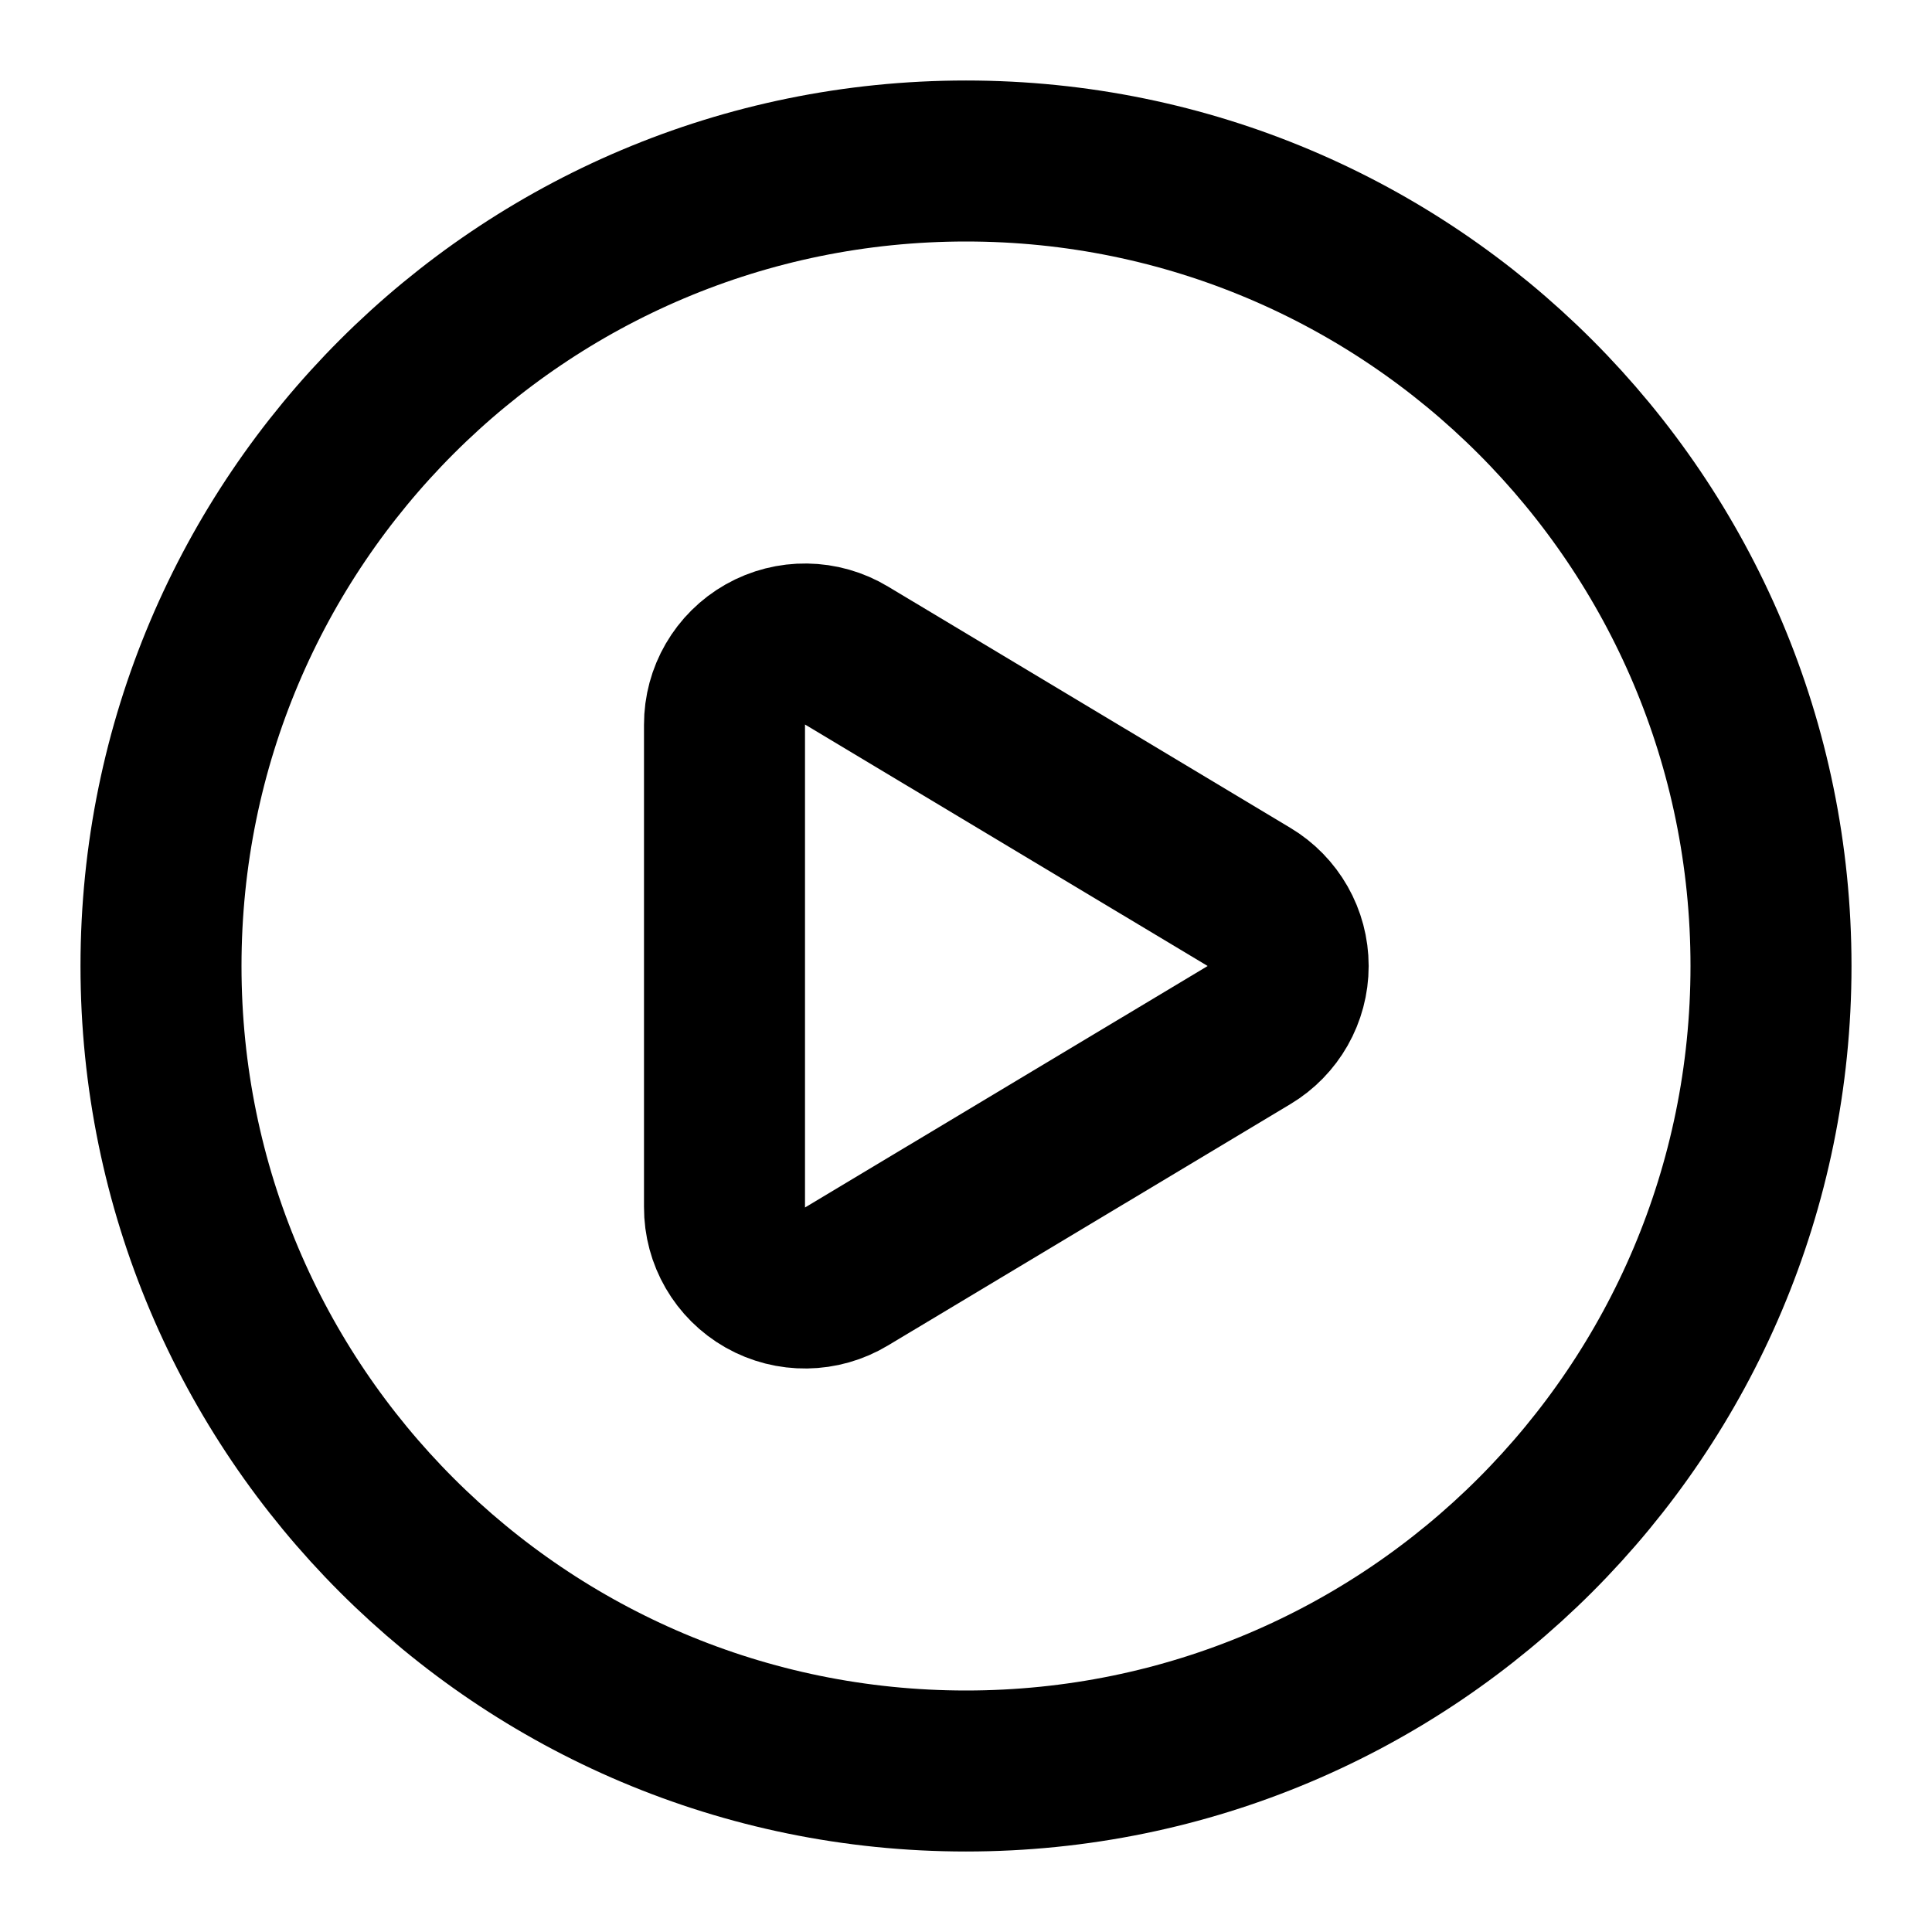
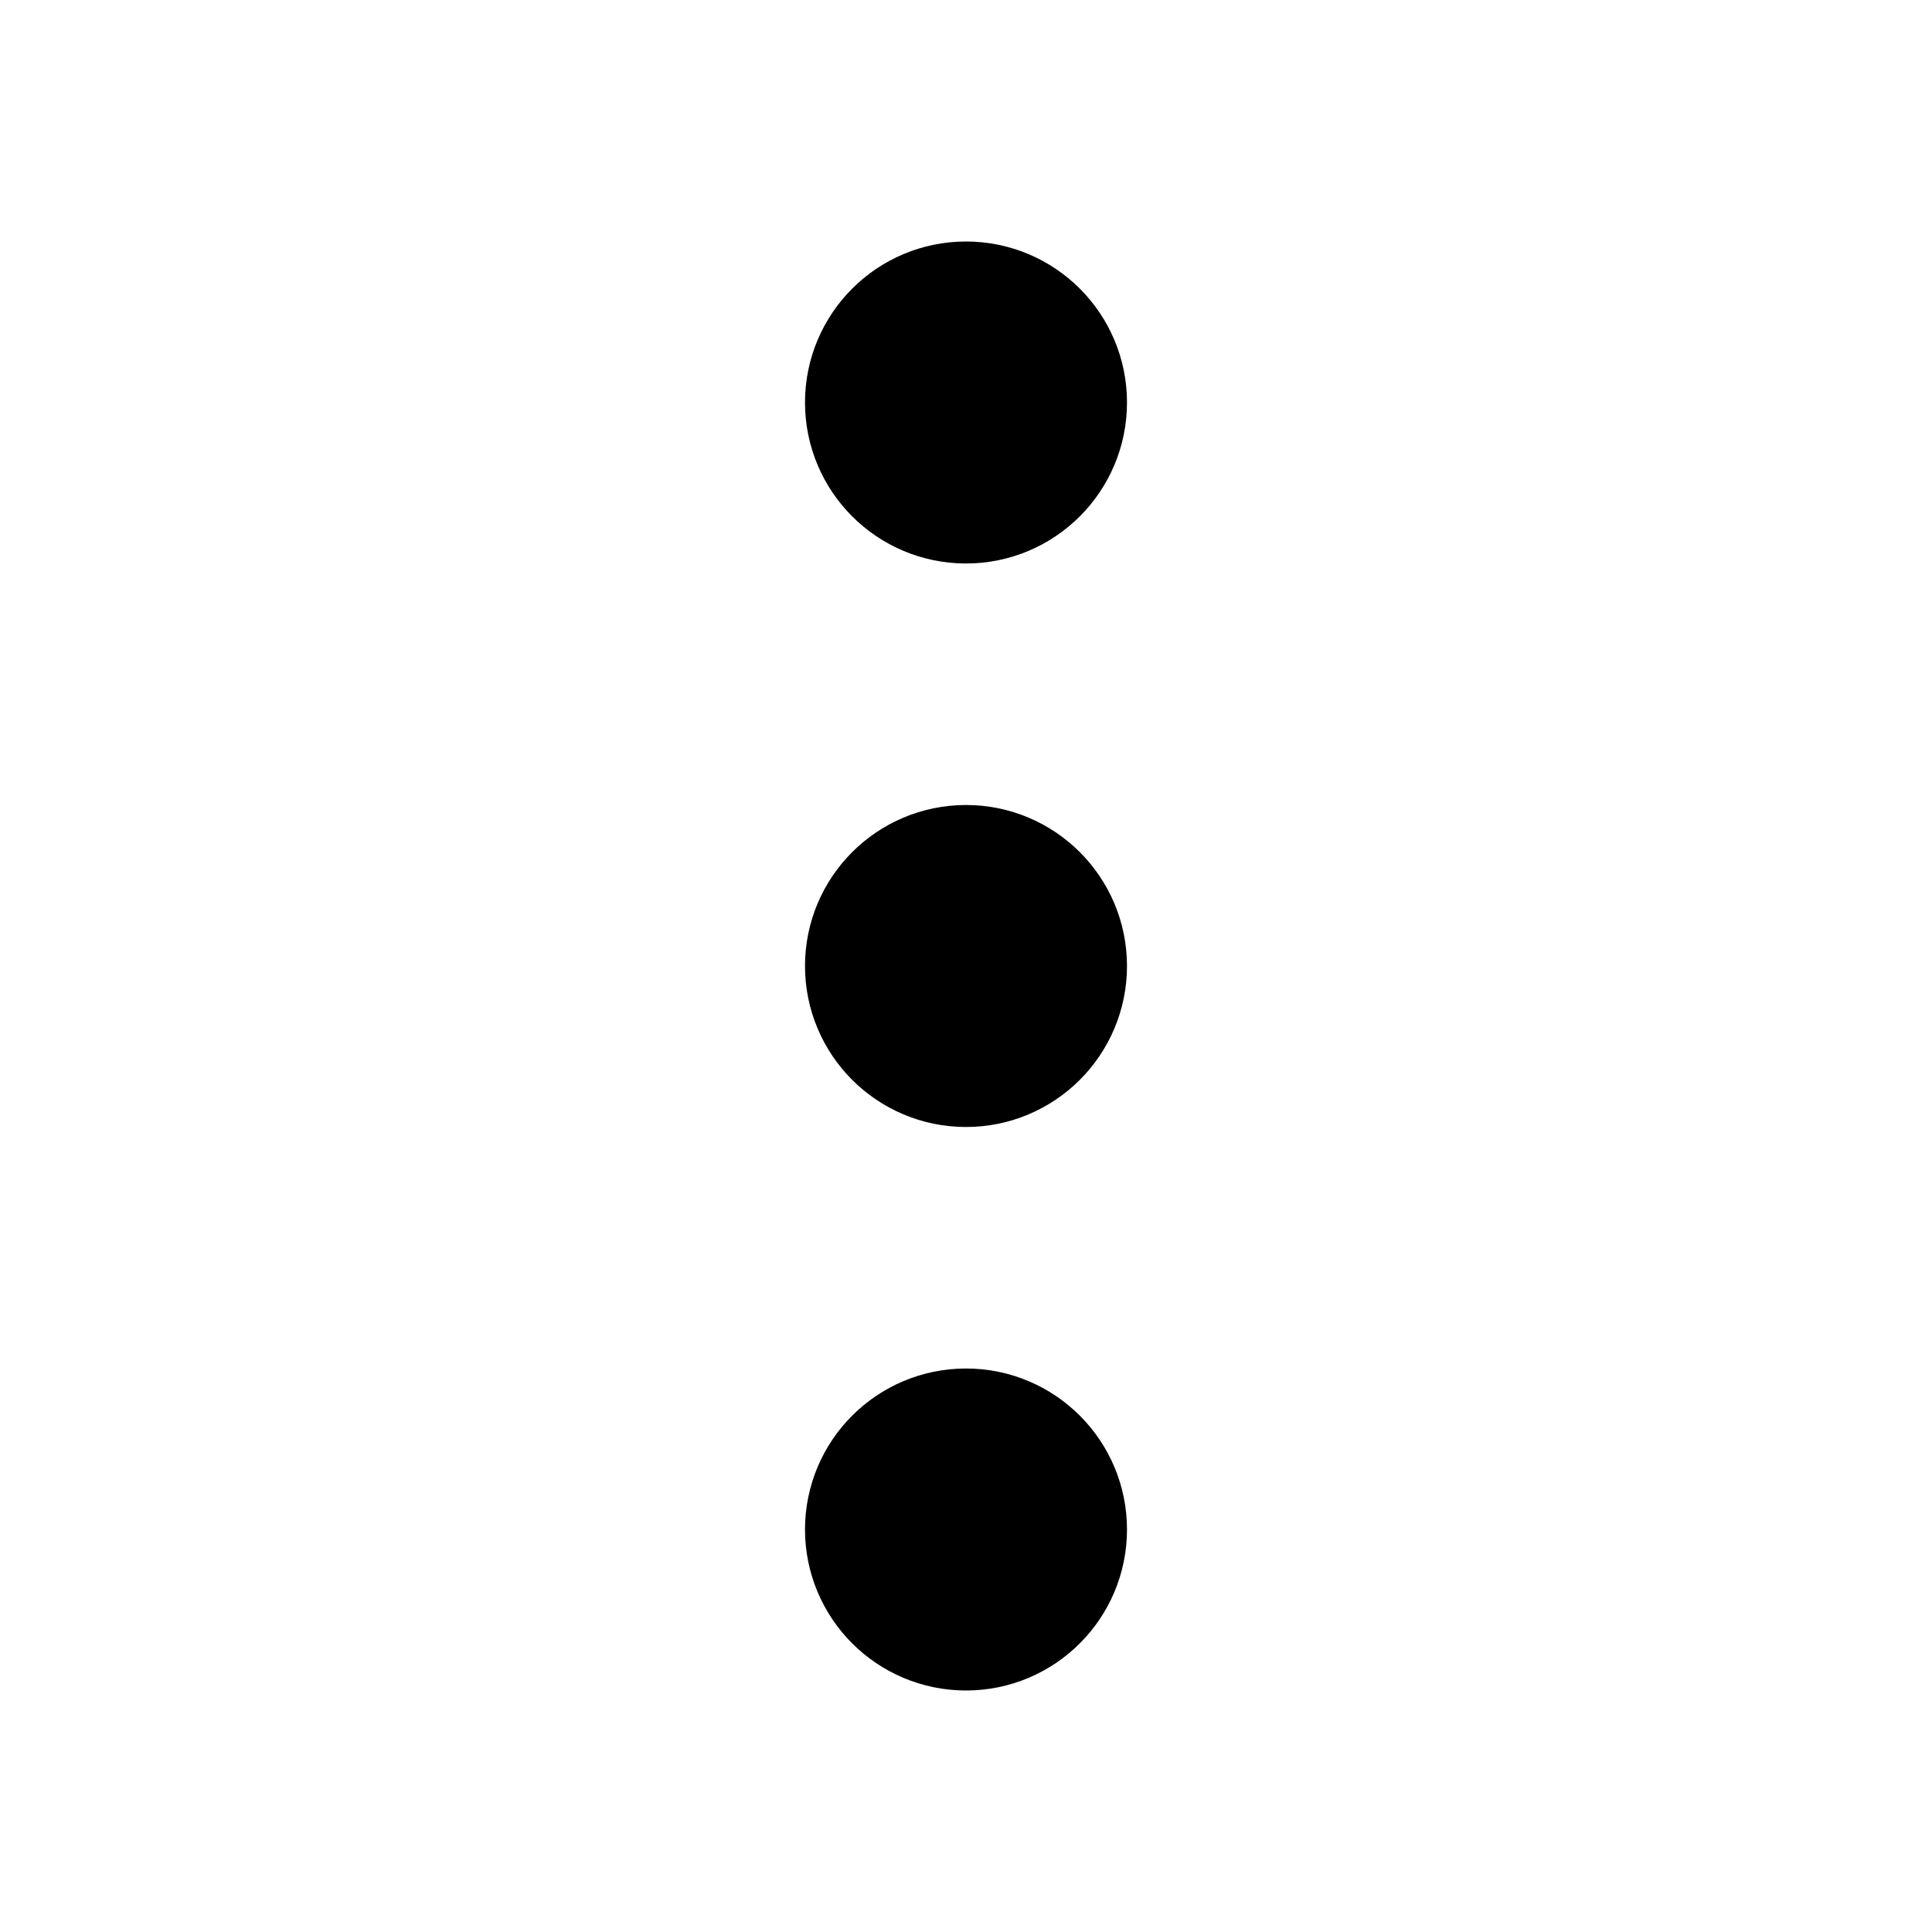
- <svg xmlns="http://www.w3.org/2000/svg" class="lucide lucide-play-circle" width="24" height="24" viewBox="0 0 24 24" fill="none" stroke="currentColor" stroke-width="2" stroke-linecap="round" stroke-linejoin="round">
-   <path d="M9 9.003a1 1 0 0 1 1.517-.859l4.997 2.997a1 1 0 0 1 0 1.718l-4.997 2.997A1 1 0 0 1 9 14.996z" />
-   <circle cx="12" cy="12" r="10" />
+ <svg xmlns="http://www.w3.org/2000/svg" width="24" height="24" viewBox="0 0 24 24" fill="none" stroke="currentColor" stroke-width="2" stroke-linecap="round" stroke-linejoin="round">
+   <circle cx="12" cy="12" r="1" />
+   <circle cx="12" cy="5" r="1" />
+   <circle cx="12" cy="19" r="1" />
</svg>
